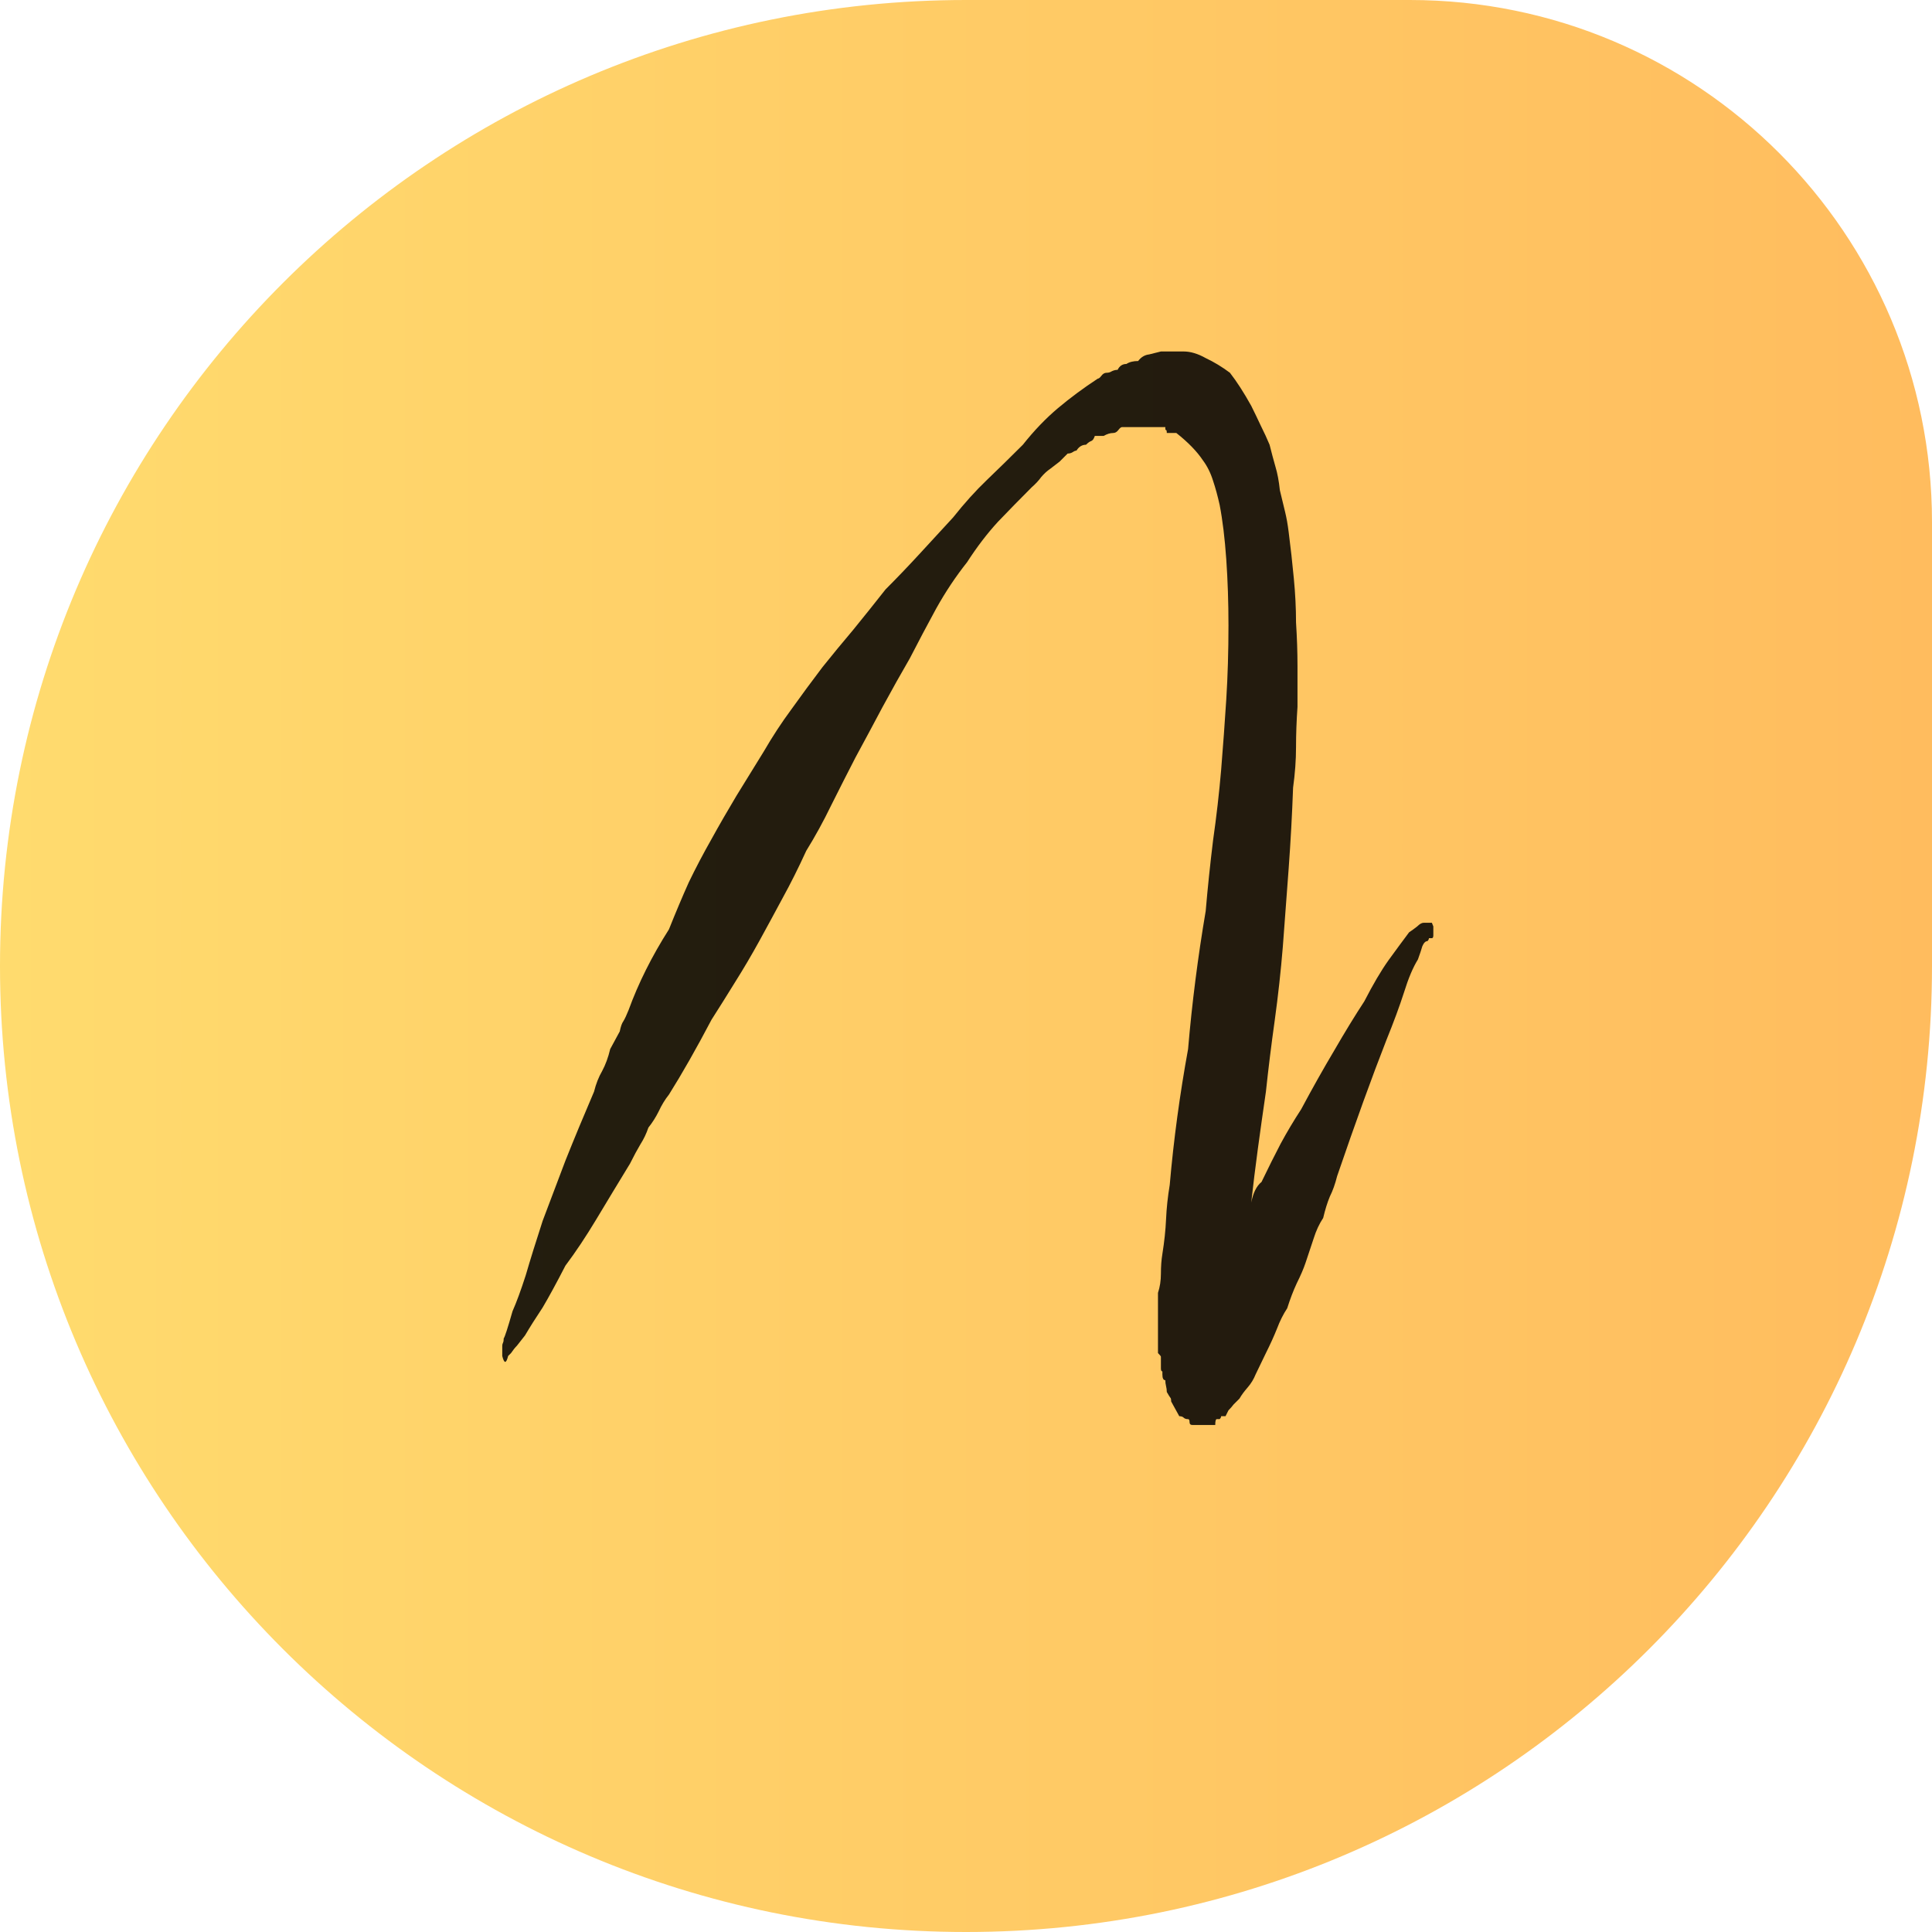
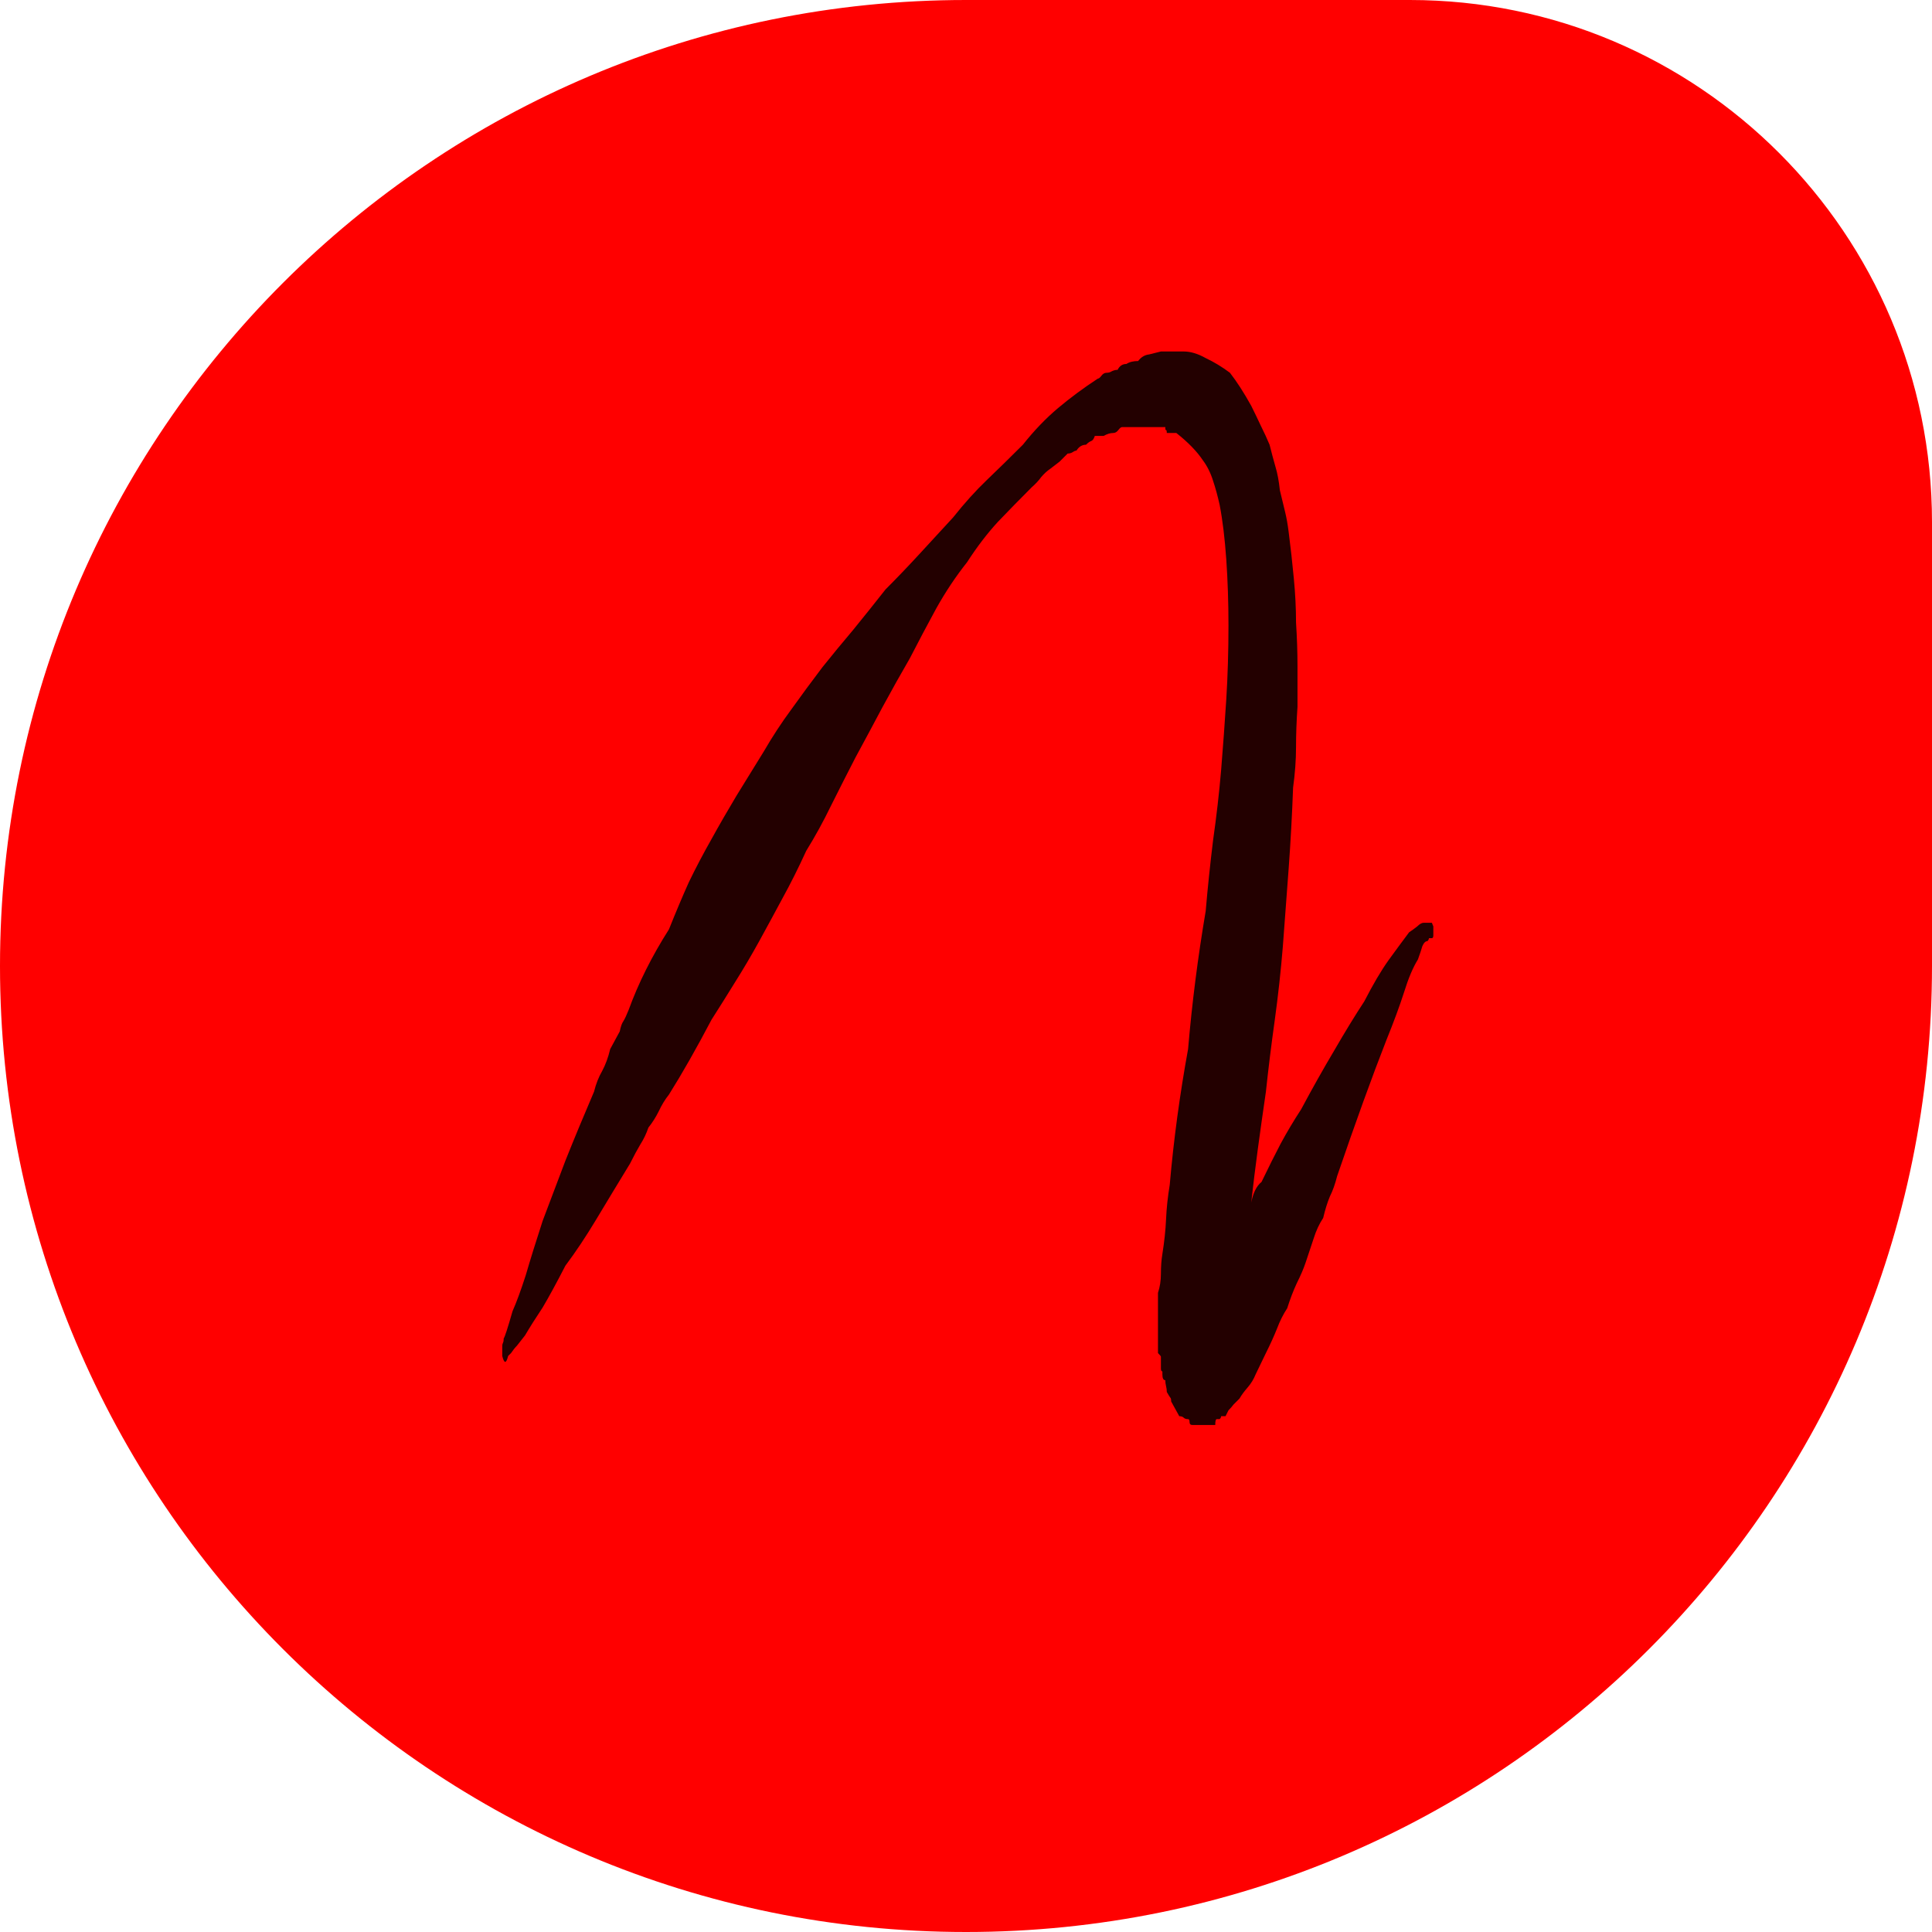
<svg xmlns="http://www.w3.org/2000/svg" width="185" height="185" viewBox="0 0 185 185" fill="none">
  <path d="M0 92.5C0 41.414 41.414 0 92.5 0H135C162.614 0 185 22.386 185 50V92.5C185 143.586 143.586 185 92.5 185V185C41.414 185 0 143.586 0 92.5V92.5Z" fill="url(#paint0_linear_13_13)" />
  <path d="M137.109 88.359C137.109 88.359 137.156 88.477 137.25 88.711V88.992C137.25 89.18 137.25 89.367 137.25 89.555C137.25 89.742 137.203 89.836 137.109 89.836H136.828C136.828 89.93 136.781 90.023 136.688 90.117C136.5 90.117 136.336 90.281 136.195 90.609C136.102 90.938 135.961 91.359 135.773 91.875C135.305 92.625 134.859 93.68 134.438 95.039C134.016 96.352 133.453 97.875 132.75 99.609C131.391 103.078 129.82 107.414 128.039 112.617C127.852 113.367 127.617 114.023 127.336 114.586C127.102 115.148 126.891 115.828 126.703 116.625C126.328 117.188 126.023 117.844 125.789 118.594C125.555 119.297 125.297 120.07 125.016 120.914C124.828 121.477 124.547 122.133 124.172 122.883C123.844 123.586 123.539 124.383 123.258 125.273C122.883 125.836 122.555 126.492 122.273 127.242C121.992 127.945 121.641 128.719 121.219 129.562L120.234 131.602C120.047 132.07 119.789 132.492 119.461 132.867C119.133 133.242 118.875 133.594 118.688 133.922C118.5 134.109 118.312 134.297 118.125 134.484C117.984 134.672 117.82 134.859 117.633 135.047L117.352 135.609H116.93C116.93 135.703 116.883 135.797 116.789 135.891H116.508C116.414 135.891 116.367 136.078 116.367 136.453H116.086H115.945H115.664H115.453H115.172H114.75H114.609H114.188C114 136.453 113.906 136.359 113.906 136.172C113.906 135.984 113.859 135.891 113.766 135.891C113.578 135.891 113.438 135.844 113.344 135.75C113.25 135.656 113.109 135.609 112.922 135.609L112.148 134.203C112.148 134.016 112.125 133.898 112.078 133.852C112.031 133.805 111.914 133.617 111.727 133.289C111.727 133.102 111.703 132.914 111.656 132.727C111.609 132.539 111.586 132.352 111.586 132.164C111.398 132.164 111.305 131.977 111.305 131.602V131.32C111.211 131.32 111.164 131.227 111.164 131.039V130.758C111.164 130.289 111.164 130.008 111.164 129.914C111.164 129.867 111.07 129.75 110.883 129.562V129V128.719V125.555V123.797C111.07 123.234 111.164 122.625 111.164 121.969C111.164 121.266 111.211 120.633 111.305 120.07C111.492 118.898 111.609 117.797 111.656 116.766C111.703 115.688 111.82 114.586 112.008 113.461C112.383 109.148 112.969 104.812 113.766 100.453C113.953 98.25 114.188 96.047 114.469 93.844C114.75 91.641 115.078 89.438 115.453 87.234C115.641 85.031 115.875 82.781 116.156 80.484C116.484 78.188 116.742 75.938 116.93 73.734C117.117 71.438 117.281 69.188 117.422 66.984C117.562 64.734 117.633 62.367 117.633 59.883C117.633 57.68 117.562 55.57 117.422 53.555C117.281 51.539 117.07 49.805 116.789 48.352C116.602 47.508 116.391 46.734 116.156 46.031C115.922 45.281 115.594 44.625 115.172 44.062C114.609 43.219 113.766 42.352 112.641 41.461H111.727C111.727 41.273 111.703 41.18 111.656 41.18C111.609 41.18 111.586 41.133 111.586 41.039V40.898H111.164H110.32H109.406H108.562H107.438C107.344 40.898 107.227 40.992 107.086 41.18C106.945 41.367 106.781 41.461 106.594 41.461C106.312 41.461 106.008 41.555 105.68 41.742H104.836C104.742 42.023 104.625 42.188 104.484 42.234C104.344 42.281 104.18 42.398 103.992 42.586C103.617 42.586 103.312 42.773 103.078 43.148C102.984 43.148 102.867 43.195 102.727 43.289C102.586 43.383 102.422 43.43 102.234 43.43C101.953 43.711 101.695 43.969 101.461 44.203C101.227 44.391 100.922 44.625 100.547 44.906C100.266 45.094 99.984 45.352 99.703 45.68C99.469 46.008 99.164 46.336 98.789 46.664C97.711 47.742 96.633 48.844 95.555 49.969C94.523 51.094 93.539 52.383 92.602 53.836C91.523 55.195 90.539 56.672 89.648 58.266C88.805 59.812 87.961 61.406 87.117 63.047C86.273 64.5 85.406 66.047 84.516 67.688C83.672 69.281 82.805 70.898 81.914 72.539C81.164 73.992 80.391 75.516 79.594 77.109C78.844 78.656 78.047 80.109 77.203 81.469C76.453 83.109 75.703 84.609 74.953 85.969C74.25 87.281 73.5 88.664 72.703 90.117C71.953 91.477 71.18 92.789 70.383 94.055C69.633 95.273 68.883 96.469 68.133 97.641C66.68 100.406 65.32 102.797 64.055 104.812C63.68 105.281 63.352 105.82 63.07 106.43C62.789 106.992 62.461 107.508 62.086 107.977C61.898 108.539 61.641 109.078 61.312 109.594C61.031 110.062 60.703 110.672 60.328 111.422C59.156 113.344 58.078 115.125 57.094 116.766C56.109 118.406 55.125 119.883 54.141 121.195C53.297 122.836 52.57 124.172 51.961 125.203C51.305 126.188 50.742 127.078 50.273 127.875C49.898 128.344 49.641 128.672 49.5 128.859C49.312 129.047 49.125 129.281 48.938 129.562L48.656 129.844C48.469 130.594 48.281 130.594 48.094 129.844V129V128.859C48.094 128.766 48.117 128.672 48.164 128.578C48.211 128.484 48.234 128.344 48.234 128.156C48.328 128.062 48.609 127.195 49.078 125.555C49.453 124.711 49.875 123.562 50.344 122.109C50.766 120.656 51.305 118.922 51.961 116.906C52.617 115.172 53.344 113.25 54.141 111.141C54.984 109.031 55.898 106.828 56.883 104.531C57.07 103.781 57.328 103.125 57.656 102.562C57.984 101.953 58.242 101.25 58.43 100.453L59.344 98.766C59.438 98.297 59.555 97.969 59.695 97.781C59.836 97.547 60 97.195 60.188 96.727C61.125 94.148 62.414 91.57 64.055 88.992C64.711 87.352 65.344 85.852 65.953 84.492C66.609 83.133 67.336 81.75 68.133 80.344C68.883 78.984 69.68 77.602 70.523 76.195C71.414 74.742 72.281 73.336 73.125 71.977C73.969 70.523 74.859 69.164 75.797 67.898C76.734 66.586 77.719 65.25 78.75 63.891C79.688 62.719 80.672 61.523 81.703 60.305C82.734 59.039 83.766 57.75 84.797 56.438C85.875 55.359 86.953 54.234 88.031 53.062C89.156 51.844 90.234 50.672 91.266 49.547C92.344 48.188 93.422 46.992 94.5 45.961C95.625 44.883 96.773 43.758 97.945 42.586C99.023 41.227 100.148 40.055 101.32 39.07C102.492 38.086 103.758 37.148 105.117 36.258C105.211 36.258 105.328 36.164 105.469 35.977C105.609 35.789 105.773 35.695 105.961 35.695C106.148 35.695 106.312 35.648 106.453 35.555C106.641 35.461 106.828 35.414 107.016 35.414C107.203 35.039 107.484 34.852 107.859 34.852C108.141 34.664 108.516 34.57 108.984 34.57C109.266 34.195 109.617 33.984 110.039 33.938L111.164 33.656H111.305H111.586H112.008H113.344C114 33.656 114.703 33.867 115.453 34.289C116.25 34.664 117.023 35.133 117.773 35.695C118.43 36.539 119.109 37.594 119.812 38.859C120.094 39.422 120.398 40.055 120.727 40.758C121.055 41.414 121.336 42.023 121.57 42.586C121.758 43.336 121.945 44.039 122.133 44.695C122.32 45.305 122.461 46.055 122.555 46.945C122.742 47.695 122.906 48.375 123.047 48.984C123.188 49.547 123.305 50.203 123.398 50.953C123.586 52.406 123.75 53.883 123.891 55.383C124.031 56.836 124.102 58.242 124.102 59.602C124.195 61.055 124.242 62.438 124.242 63.75C124.242 65.016 124.242 66.328 124.242 67.688C124.148 69.047 124.102 70.336 124.102 71.555C124.102 72.773 124.008 74.062 123.82 75.422C123.727 78 123.586 80.578 123.398 83.156C123.211 85.688 123.023 88.195 122.836 90.68C122.648 92.977 122.391 95.32 122.062 97.711C121.734 100.055 121.453 102.328 121.219 104.531C120.938 106.453 120.68 108.281 120.445 110.016C120.211 111.75 120 113.461 119.812 115.148C120 114.211 120.328 113.555 120.797 113.18C121.453 111.82 122.062 110.602 122.625 109.523C123.234 108.398 123.891 107.297 124.594 106.219C125.672 104.203 126.727 102.328 127.758 100.594C128.789 98.812 129.75 97.242 130.641 95.883C131.484 94.242 132.258 92.93 132.961 91.945C133.711 90.914 134.367 90.023 134.93 89.273C135.211 89.086 135.469 88.898 135.703 88.711C135.938 88.477 136.148 88.359 136.336 88.359H136.688H136.828H137.109ZM115.031 122.672H114.75H115.031ZM114.75 122.672H114.609H114.75Z" fill="black" fill-opacity="0.86" />
  <defs>
    <linearGradient id="paint0_linear_13_13" x1="0" y1="92" x2="185" y2="92" gradientUnits="userSpaceOnUse">
-       <stop stop-color="#FFDB6E" />
-       <stop offset="1" stop-color="#FFBC5E" />
+       <stop stop-color="red" />
+       <stop offset="1" stop-color="red" />
    </linearGradient>
  </defs>
</svg>
